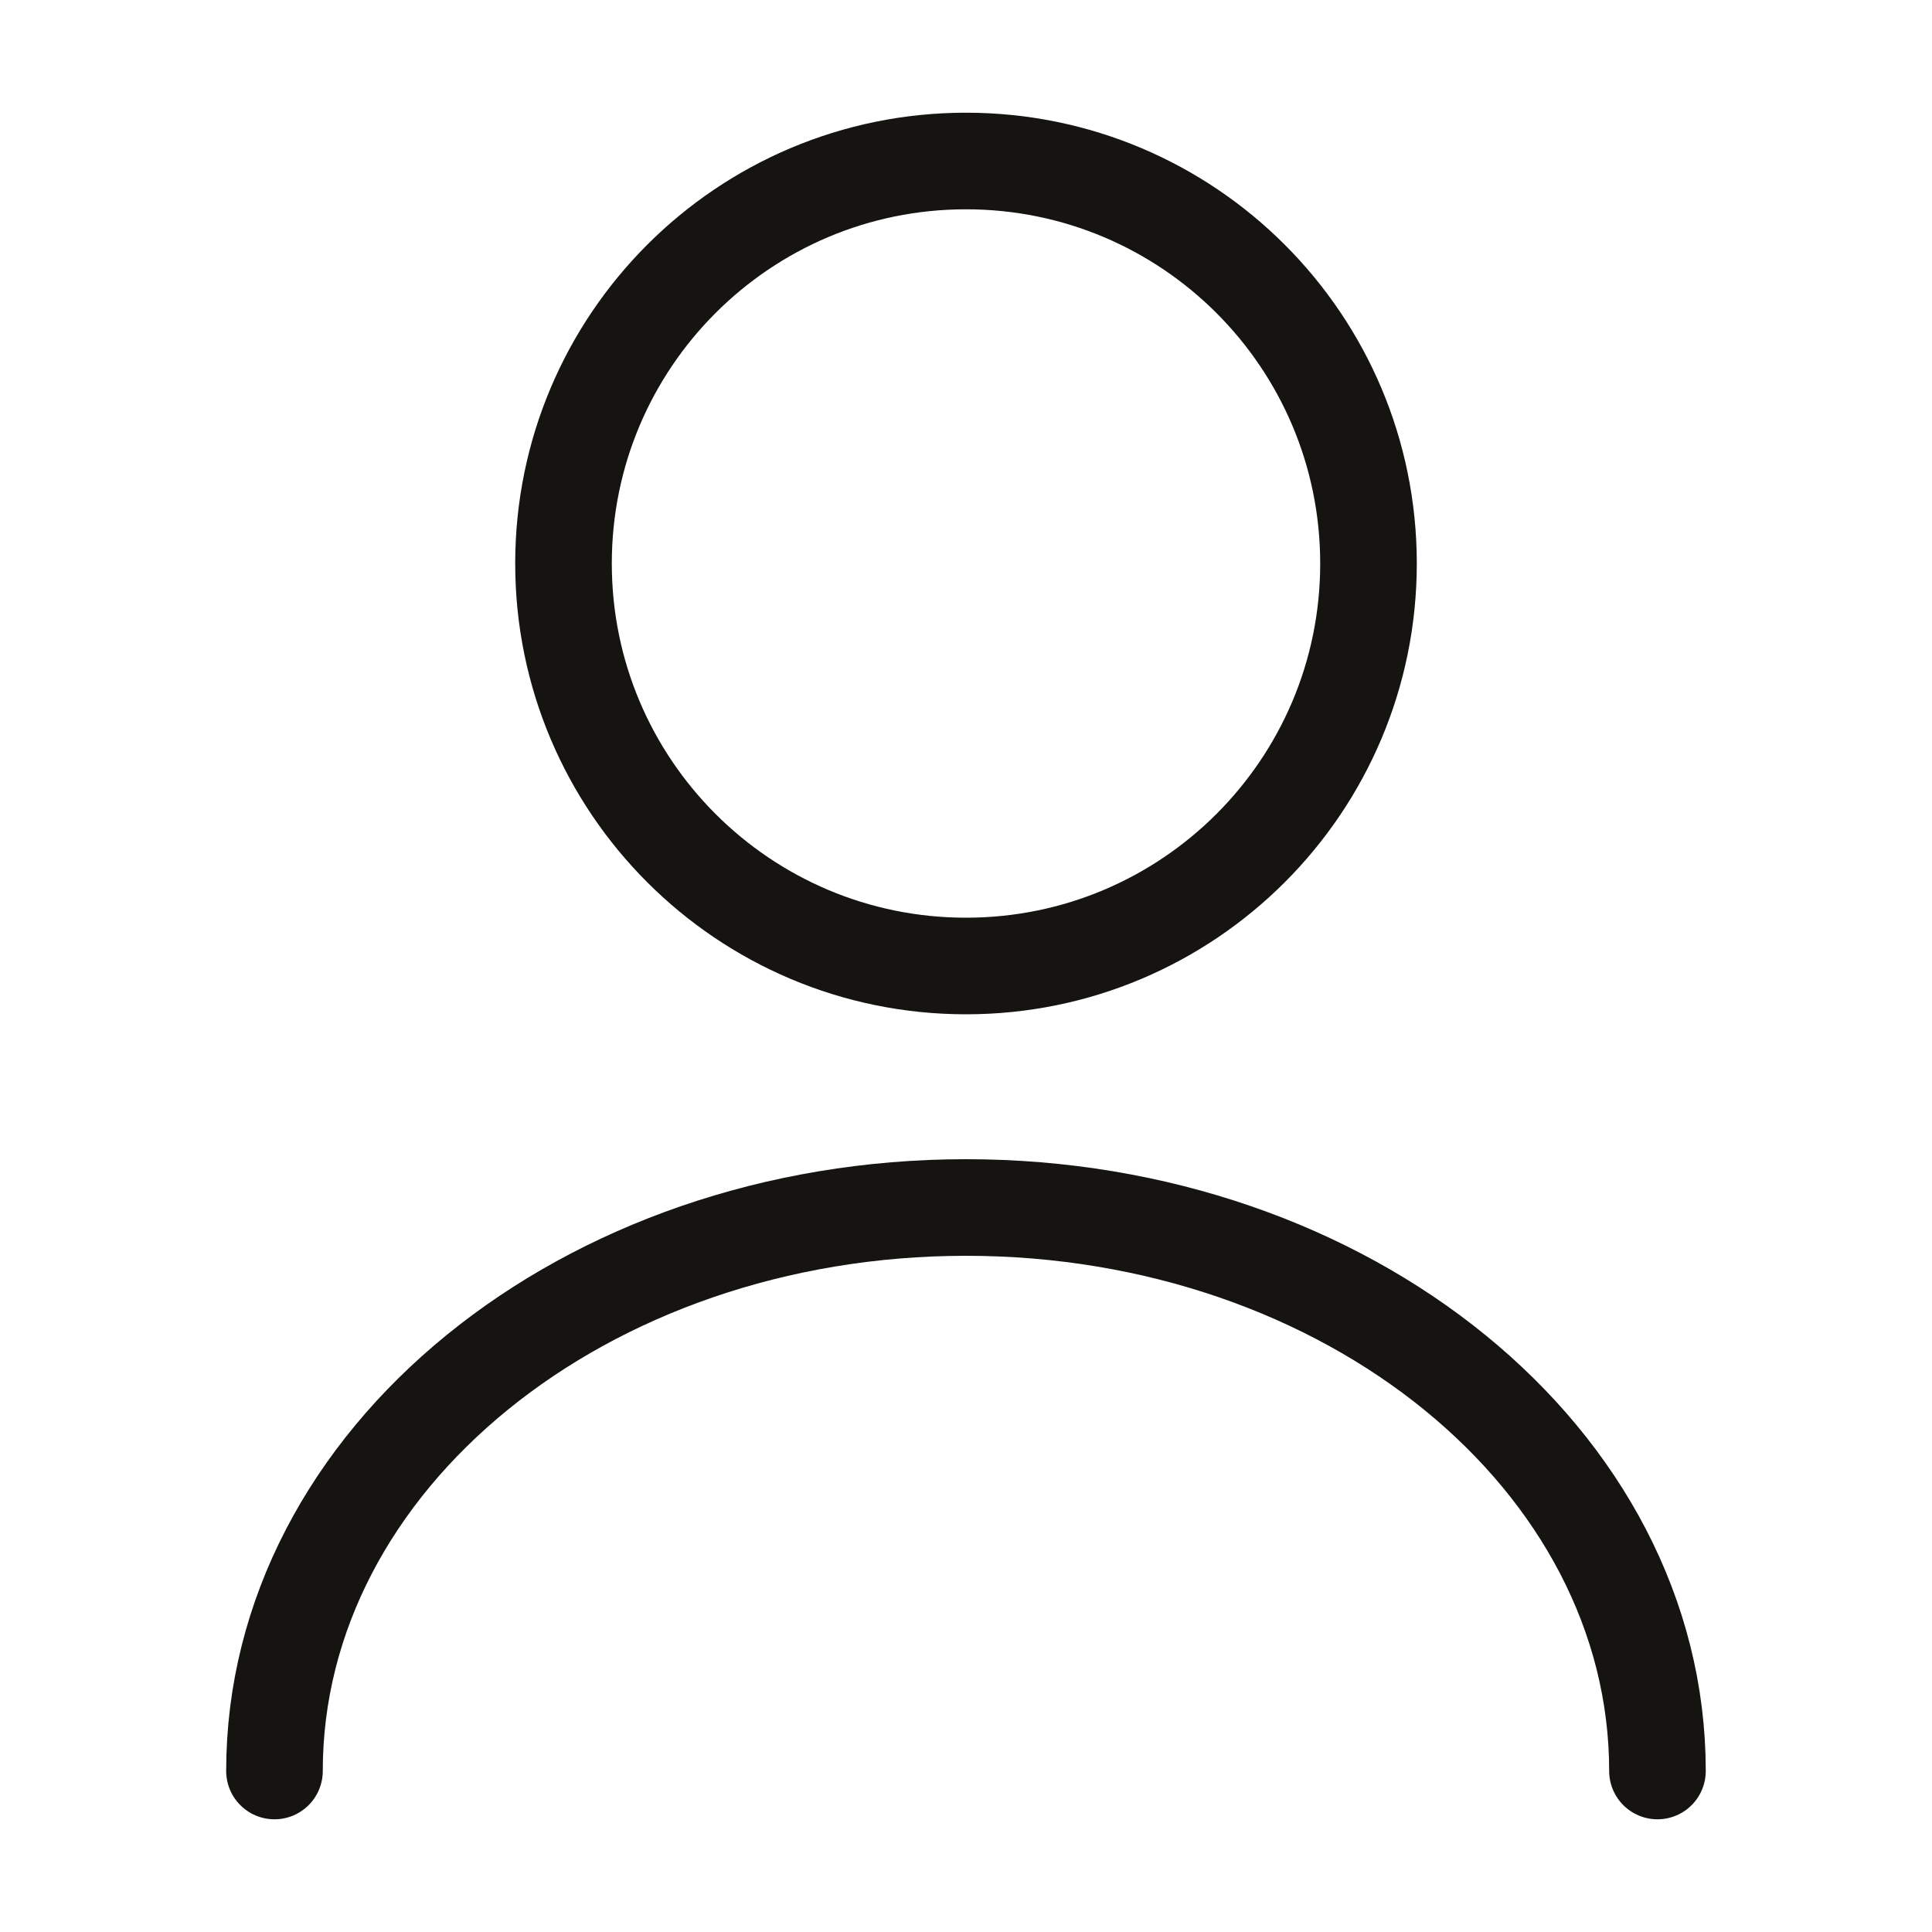
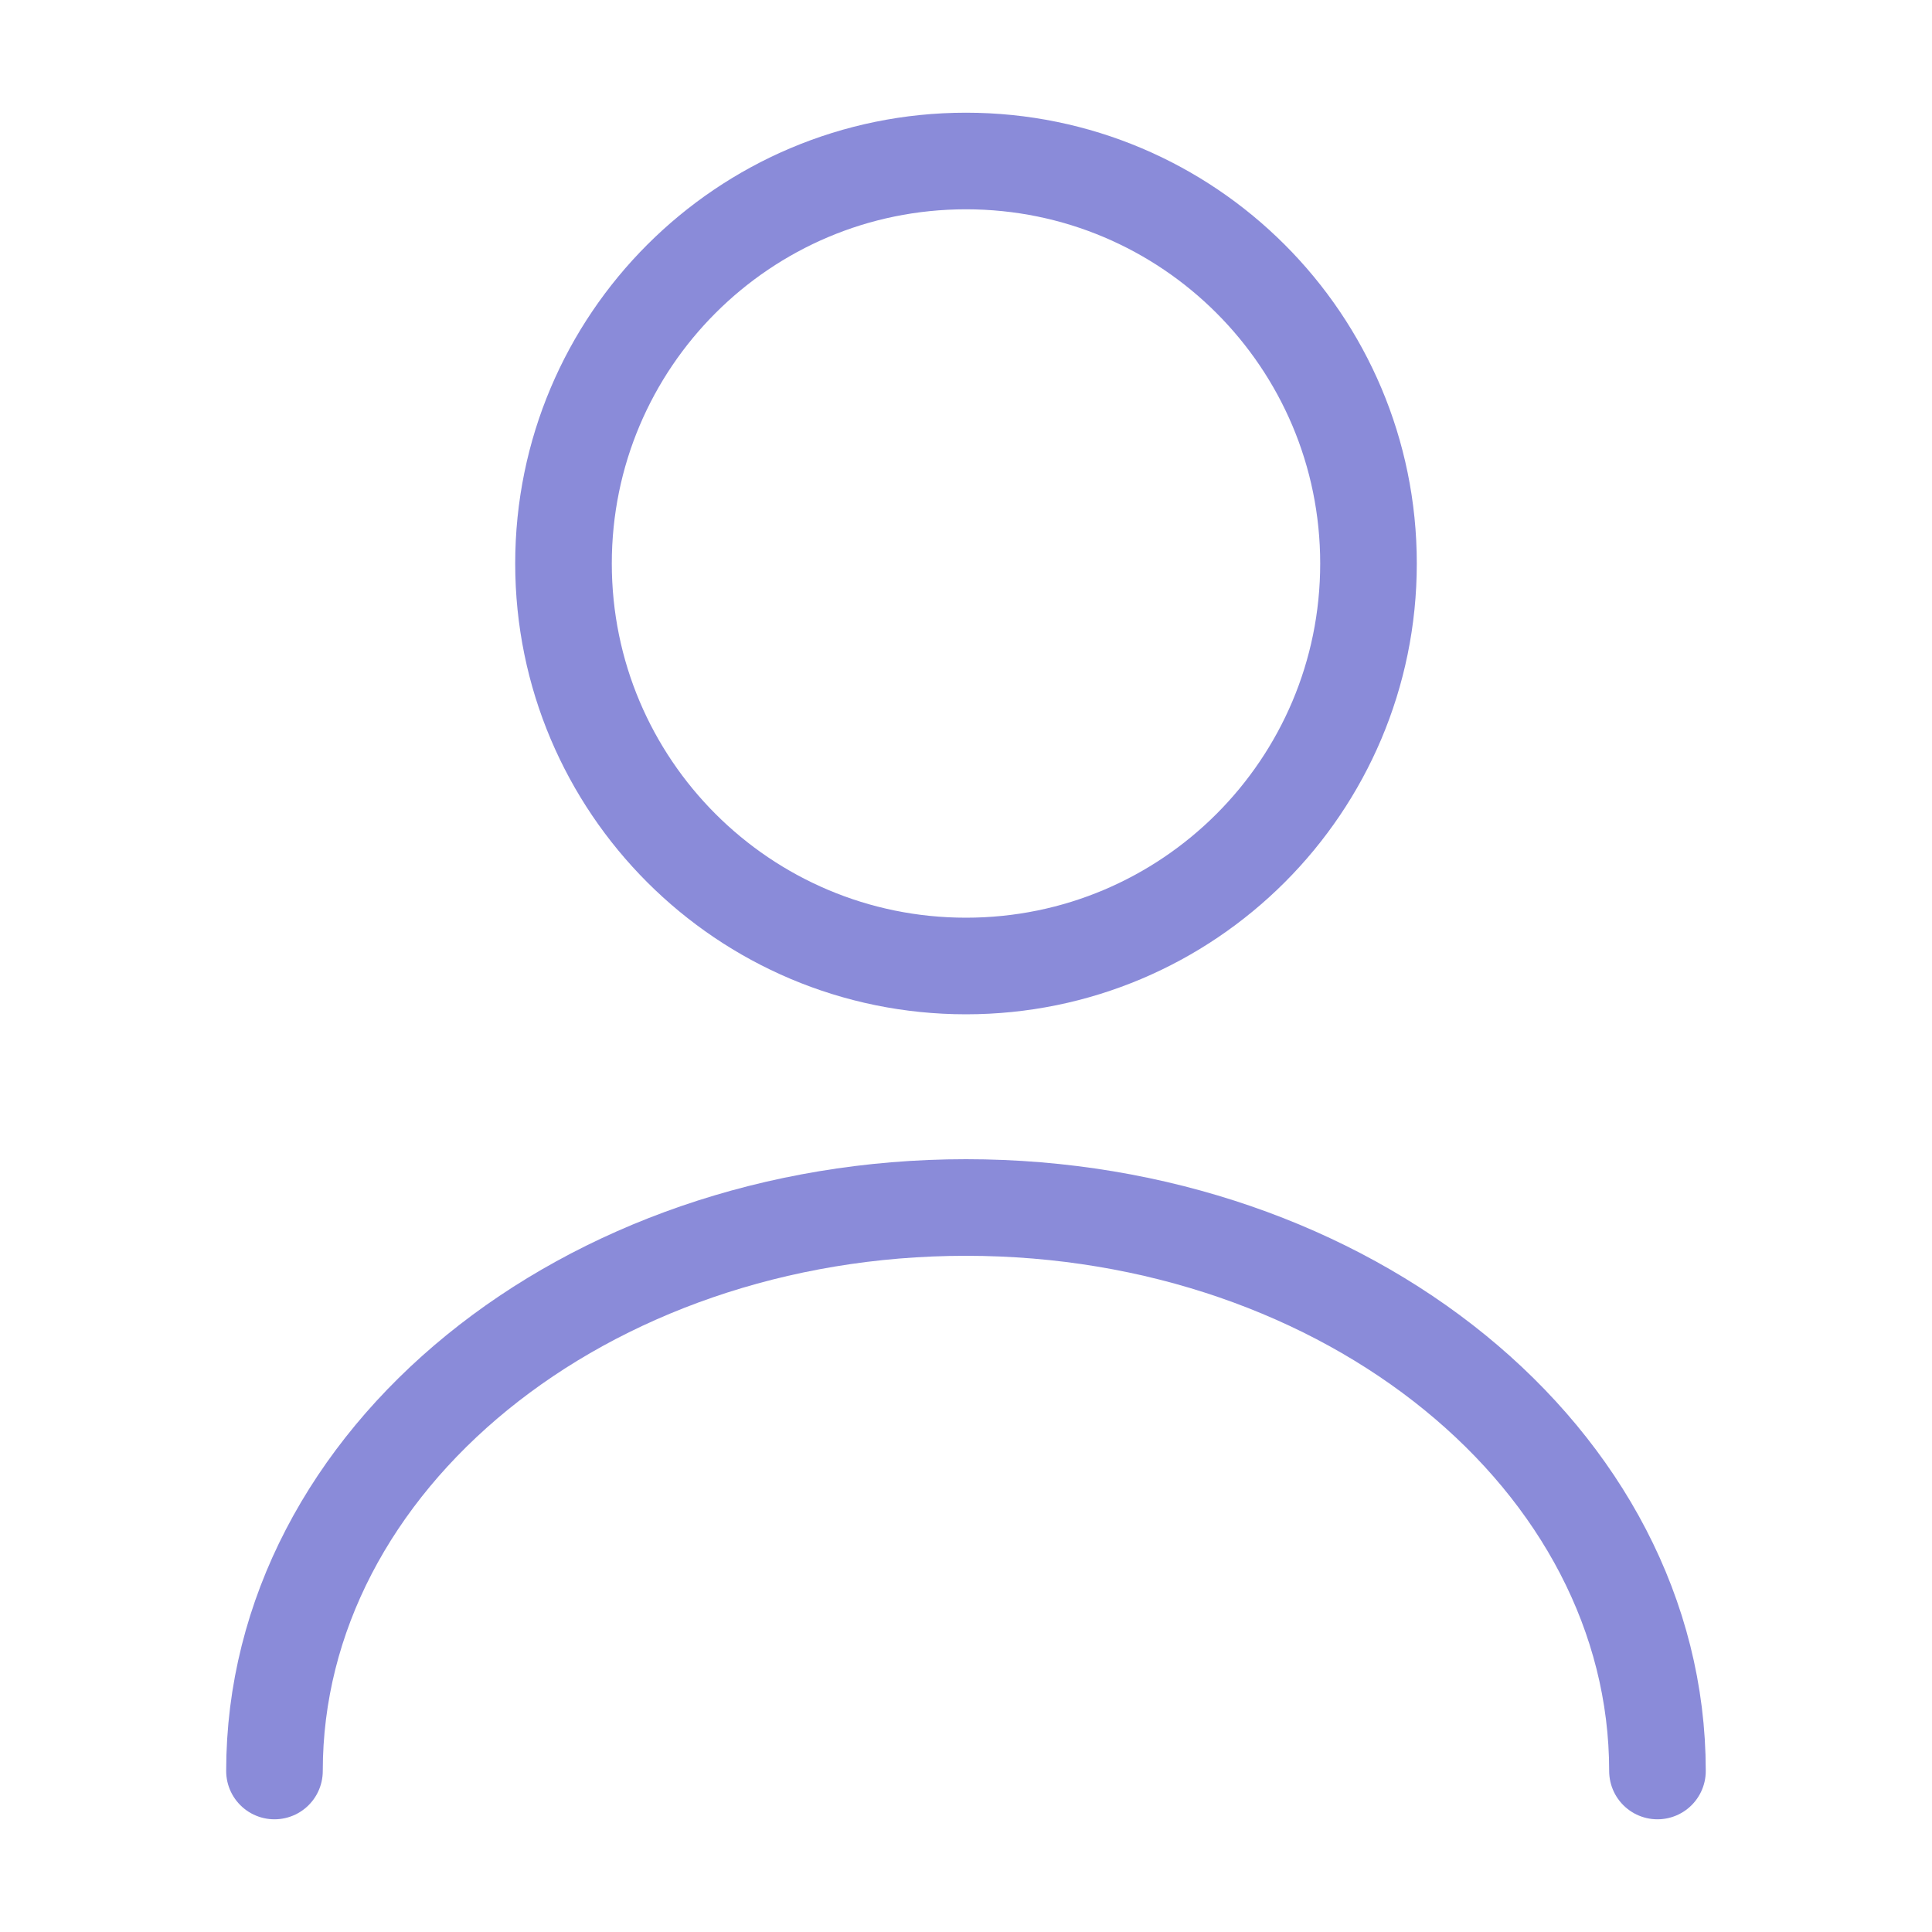
<svg xmlns="http://www.w3.org/2000/svg" width="30" height="30" viewBox="0 0 30 30" fill="none">
-   <path d="M15 15C18.452 15 21.25 12.202 21.25 8.75C21.25 5.298 18.452 2.5 15 2.5C11.548 2.5 8.75 5.298 8.75 8.75C8.75 12.202 11.548 15 15 15Z" stroke="#151411" stroke-width="1.5" stroke-linecap="round" stroke-linejoin="round" />
-   <path d="M25.737 27.5C25.737 22.663 20.925 18.75 15 18.75C9.075 18.75 4.262 22.663 4.262 27.5" stroke="#151411" stroke-width="1.5" stroke-linecap="round" stroke-linejoin="round" />
+   <path d="M15 15C18.452 15 21.25 12.202 21.25 8.75C21.25 5.298 18.452 2.5 15 2.5C11.548 2.5 8.75 5.298 8.75 8.75C8.75 12.202 11.548 15 15 15Z" stroke="#8a8bd9" stroke-width="1.5" stroke-linecap="round" stroke-linejoin="round" />
+   <path d="M25.737 27.5C25.737 22.663 20.925 18.75 15 18.75C9.075 18.75 4.262 22.663 4.262 27.5" stroke="#8a8bd9" stroke-width="1.5" stroke-linecap="round" stroke-linejoin="round" />
</svg>
